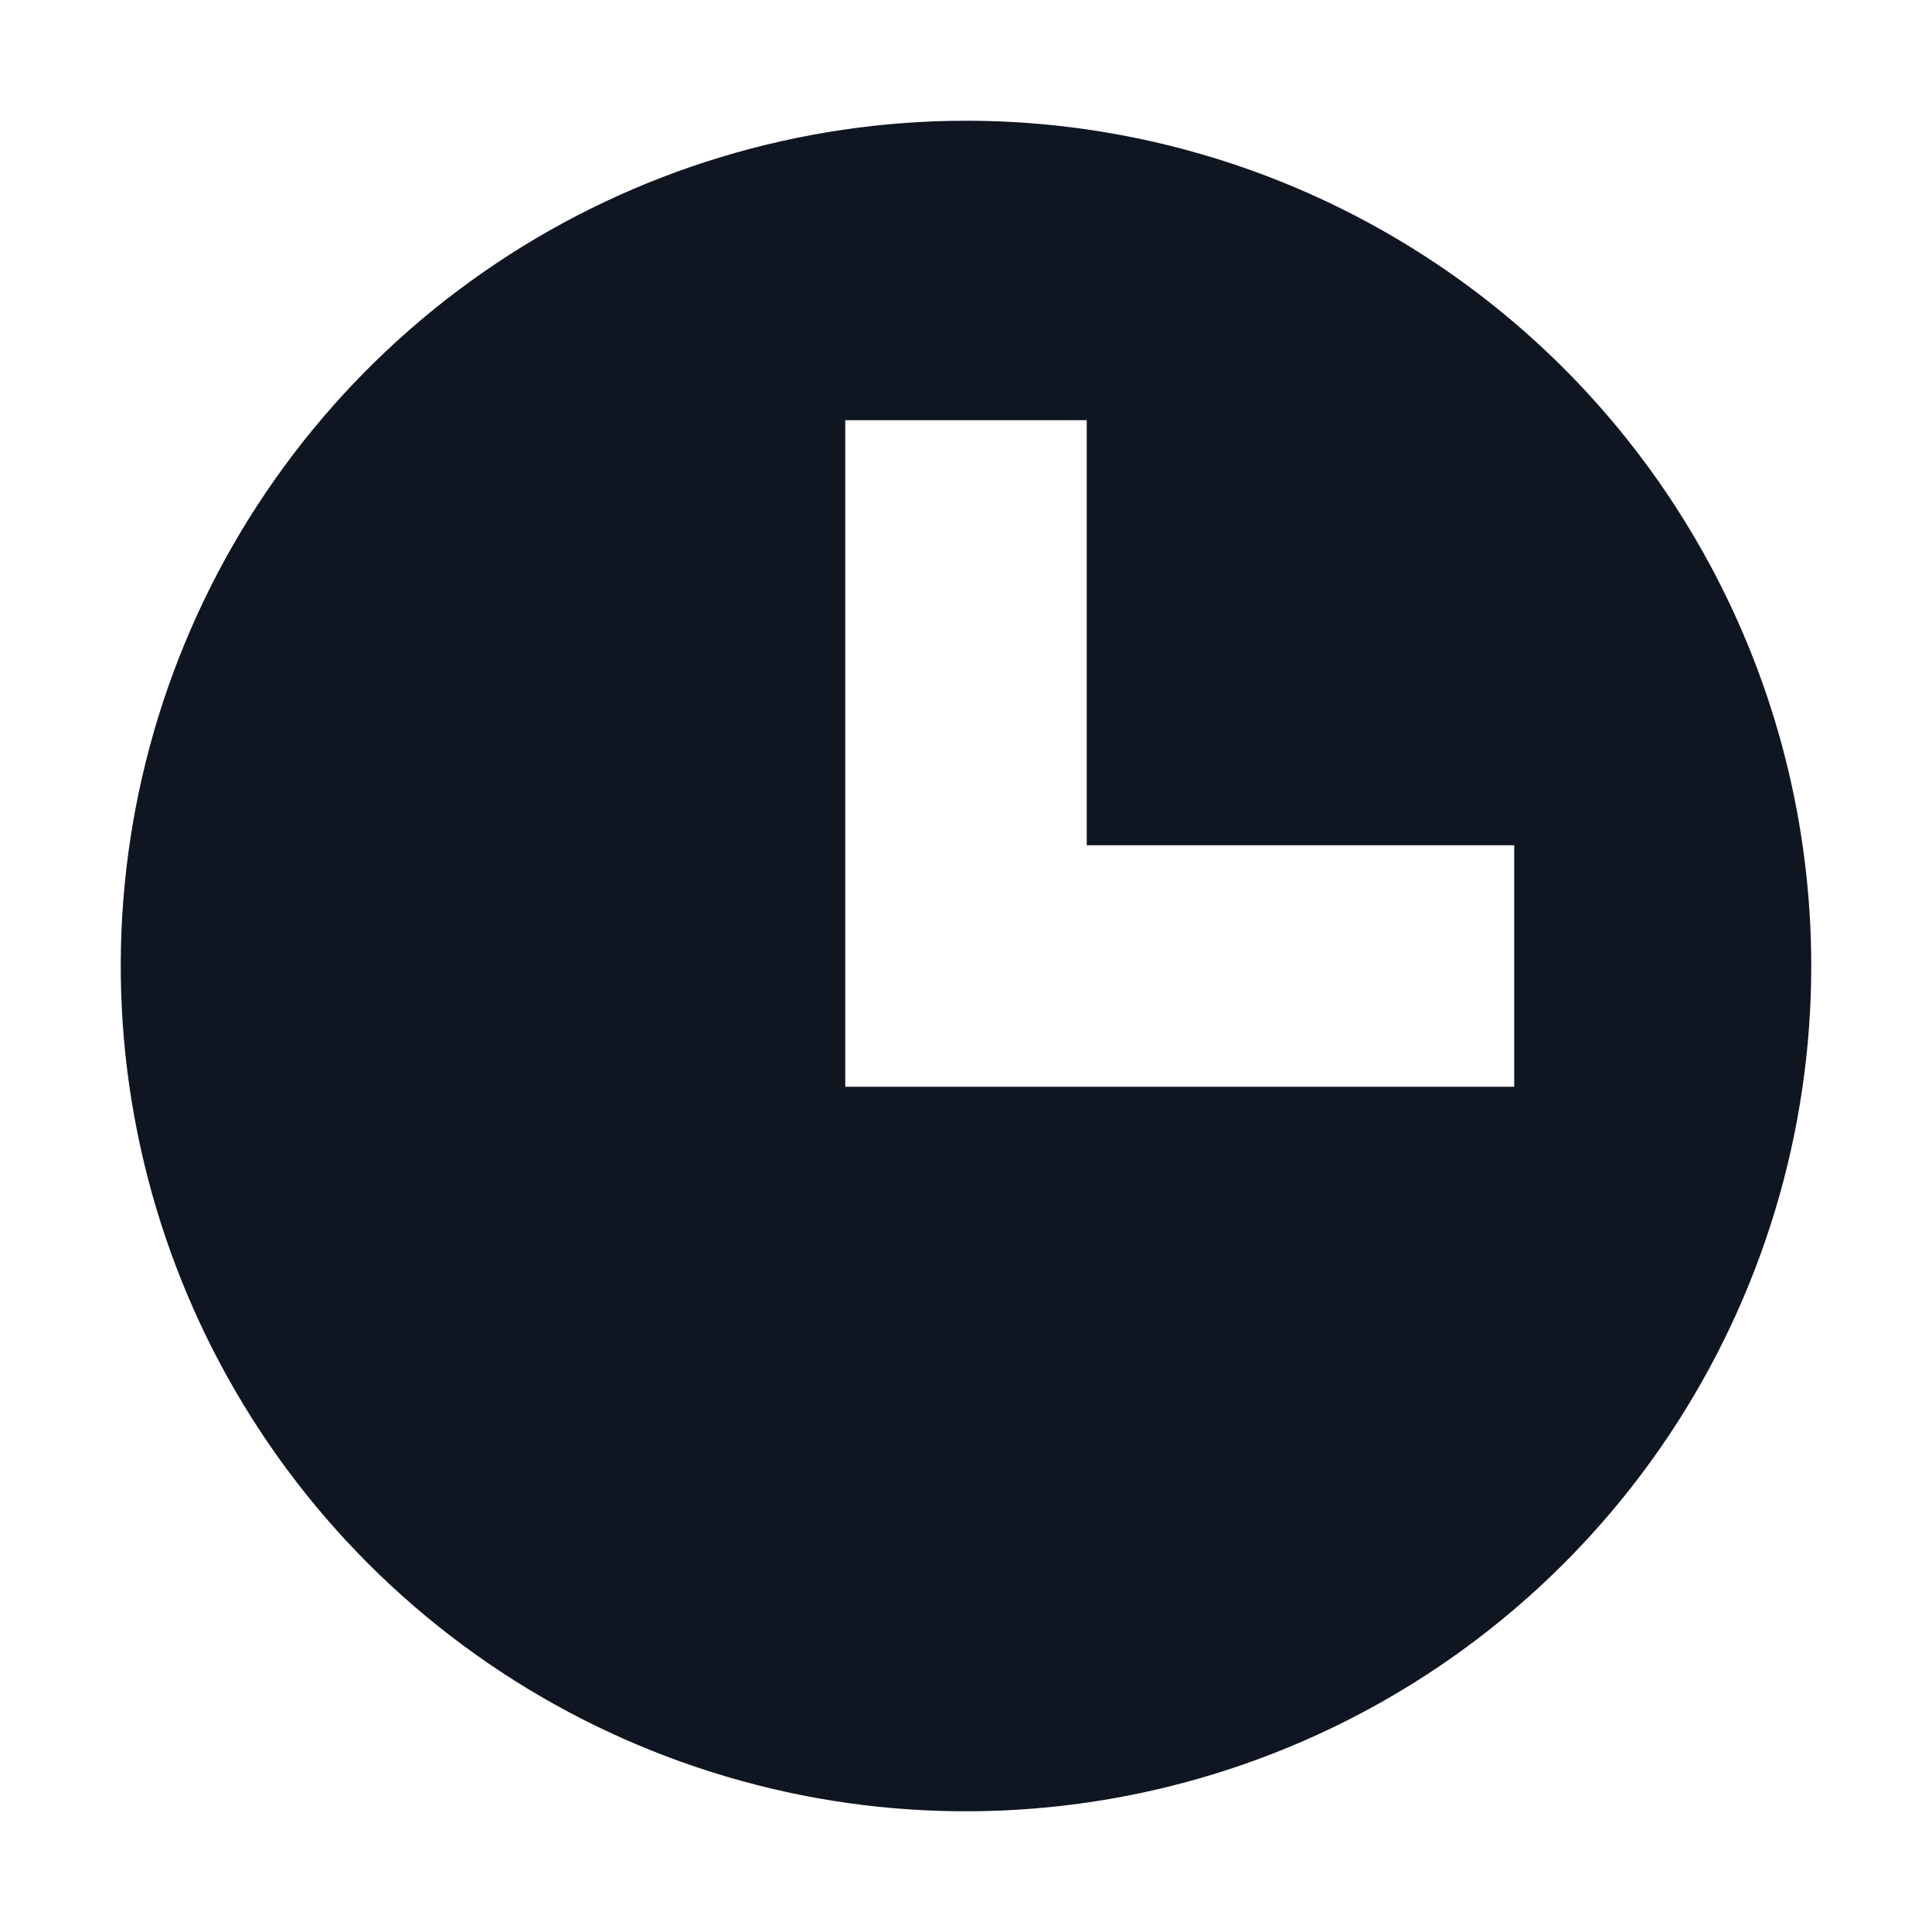
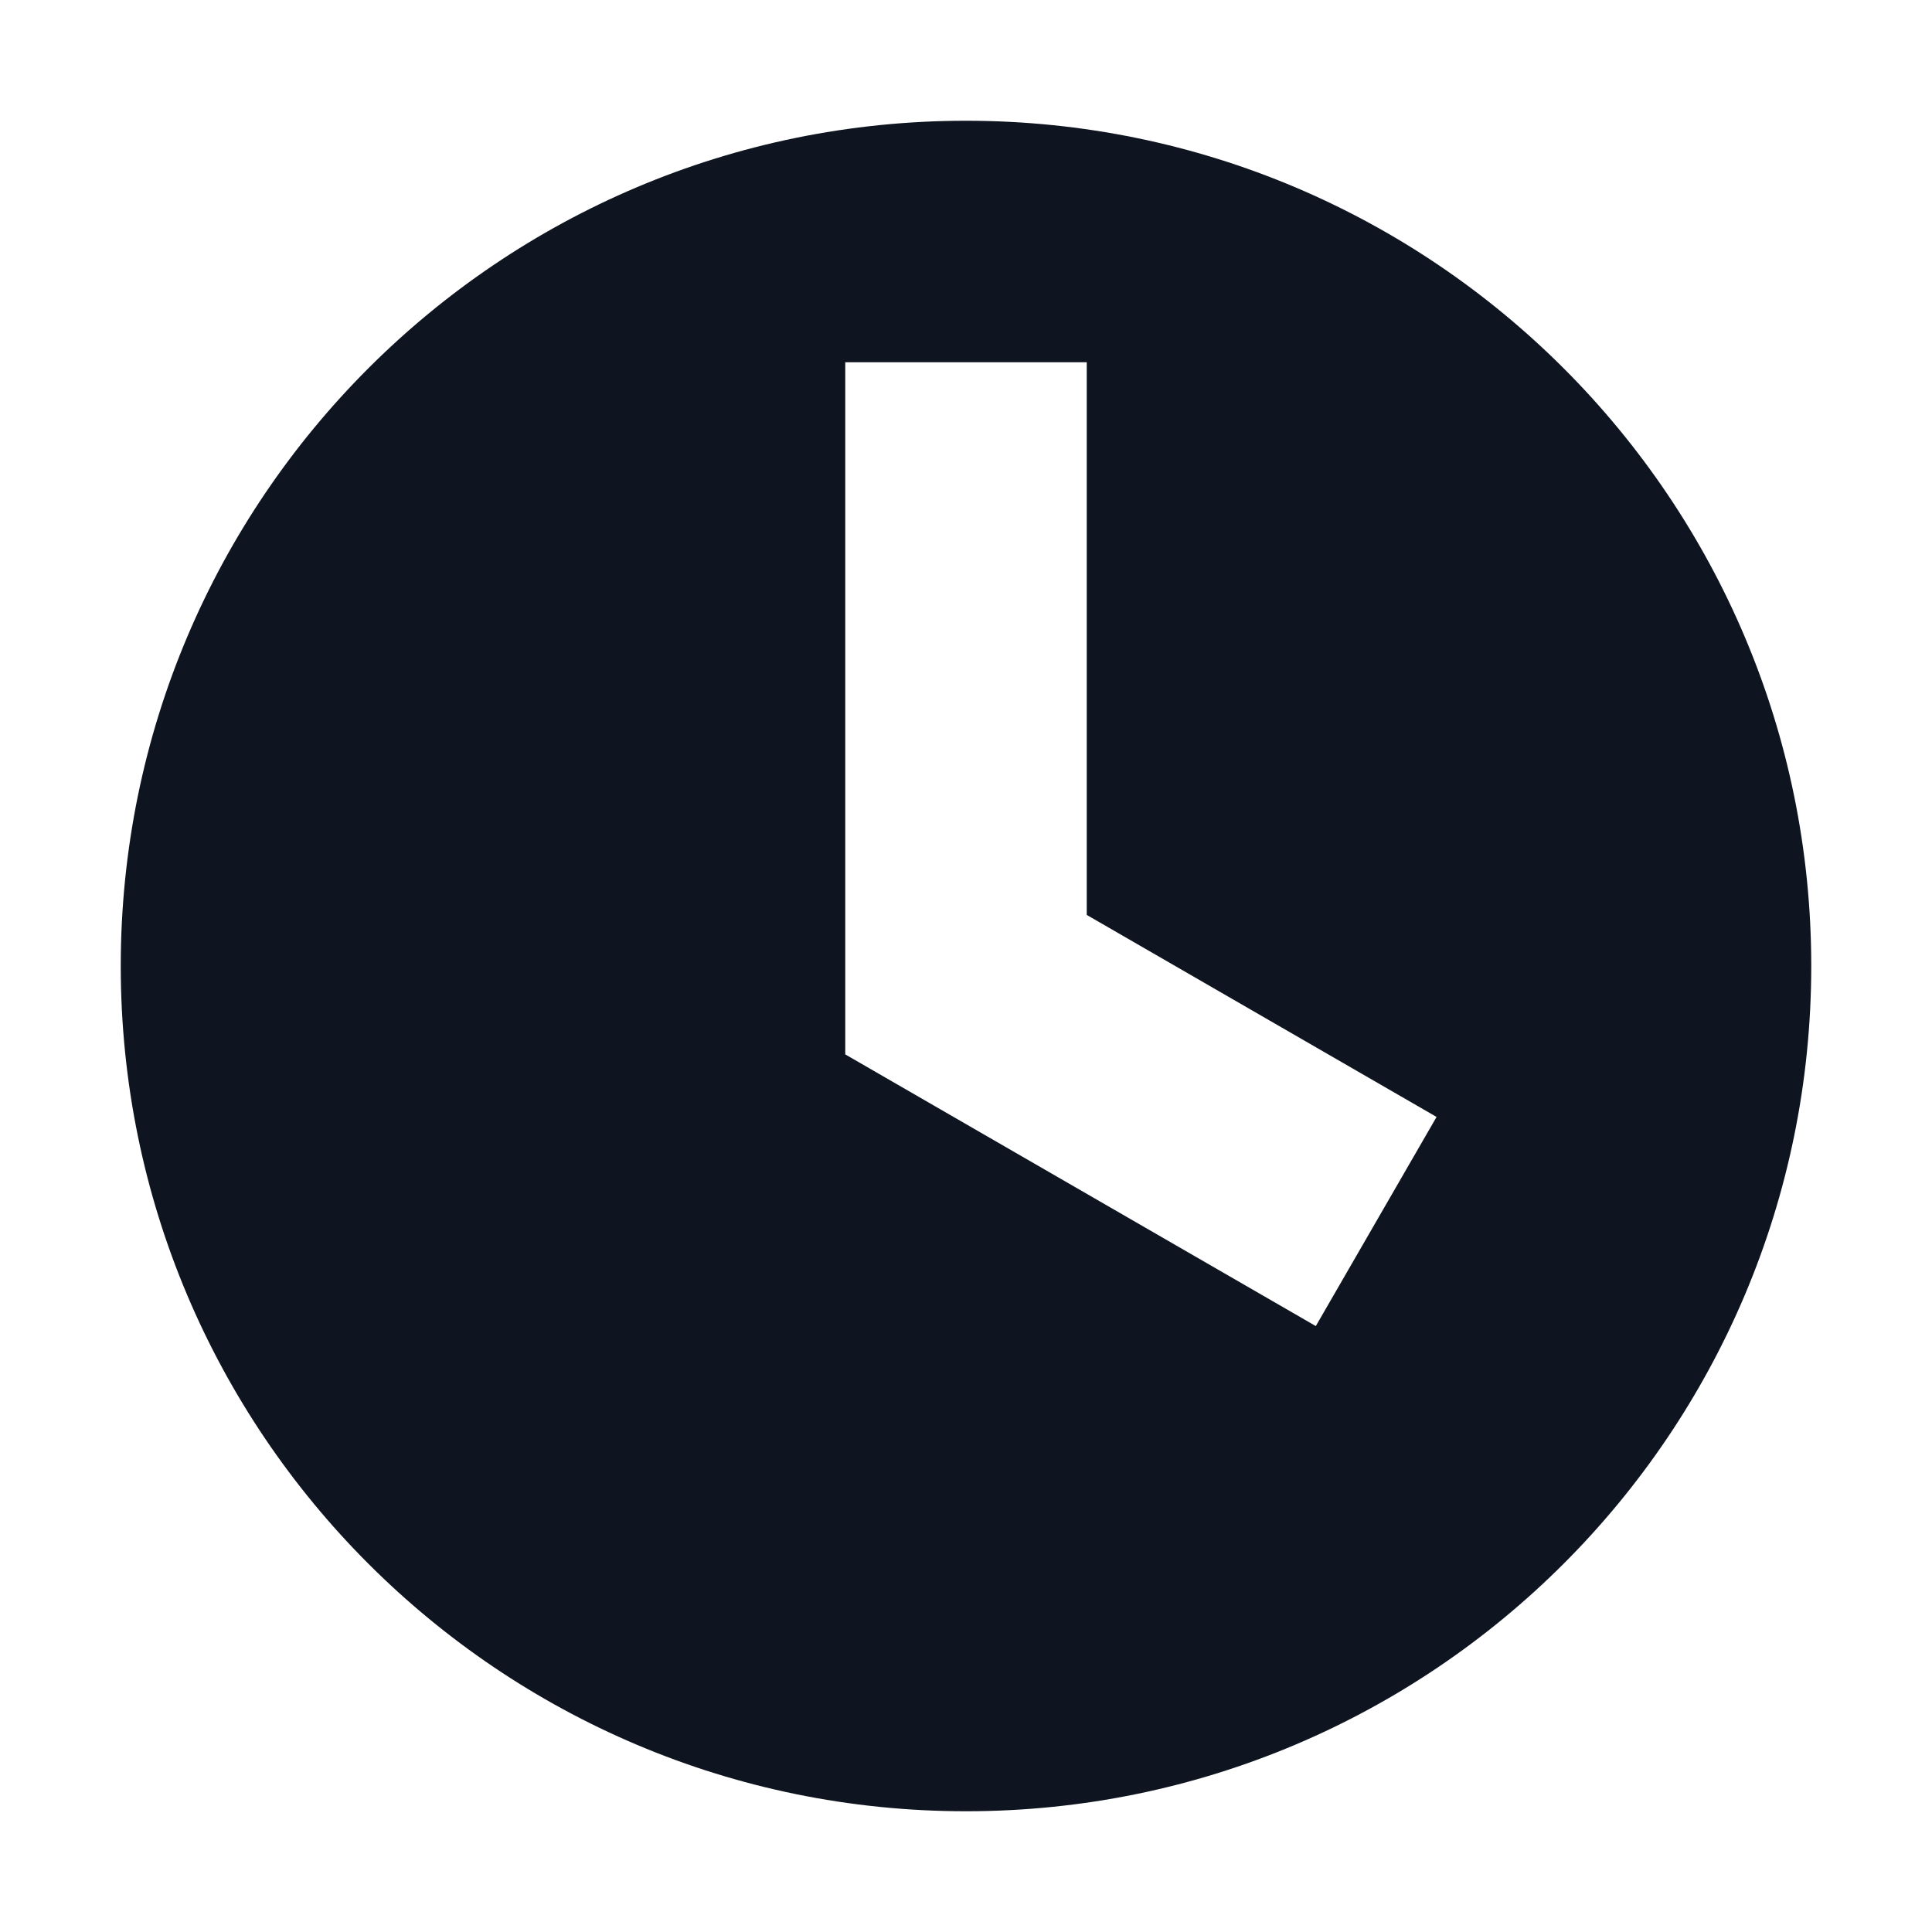
<svg xmlns="http://www.w3.org/2000/svg" width="16" height="16" viewBox="0 0 16 16" fill="none">
-   <path fill-rule="evenodd" clip-rule="evenodd" d="M8 1C6.616 1 5.262 1.411 4.111 2.18C2.96 2.949 2.063 4.042 1.533 5.321C1.003 6.6 0.864 8.008 1.135 9.366C1.405 10.723 2.071 11.971 3.05 12.95C4.029 13.929 5.277 14.595 6.634 14.866C7.992 15.136 9.4 14.997 10.679 14.467C11.958 13.937 13.051 13.04 13.82 11.889C14.589 10.738 15 9.384 15 8C15 6.143 14.262 4.363 12.95 3.05C11.637 1.738 9.857 1 8 1ZM12.54 9H7V3.48H9V7H12.54V9Z" fill="#0F1621" />
+   <path fill-rule="evenodd" clip-rule="evenodd" d="M8 15C11.866 15 15 11.866 15 8C15 4.134 11.866 1 8 1C4.134 1 1 4.134 1 8C1 11.866 4.134 15 8 15ZM7 8.732V3H9V7.577L11.897 9.25L10.897 10.982L7 8.732Z" fill="#0E1520" />
</svg>
